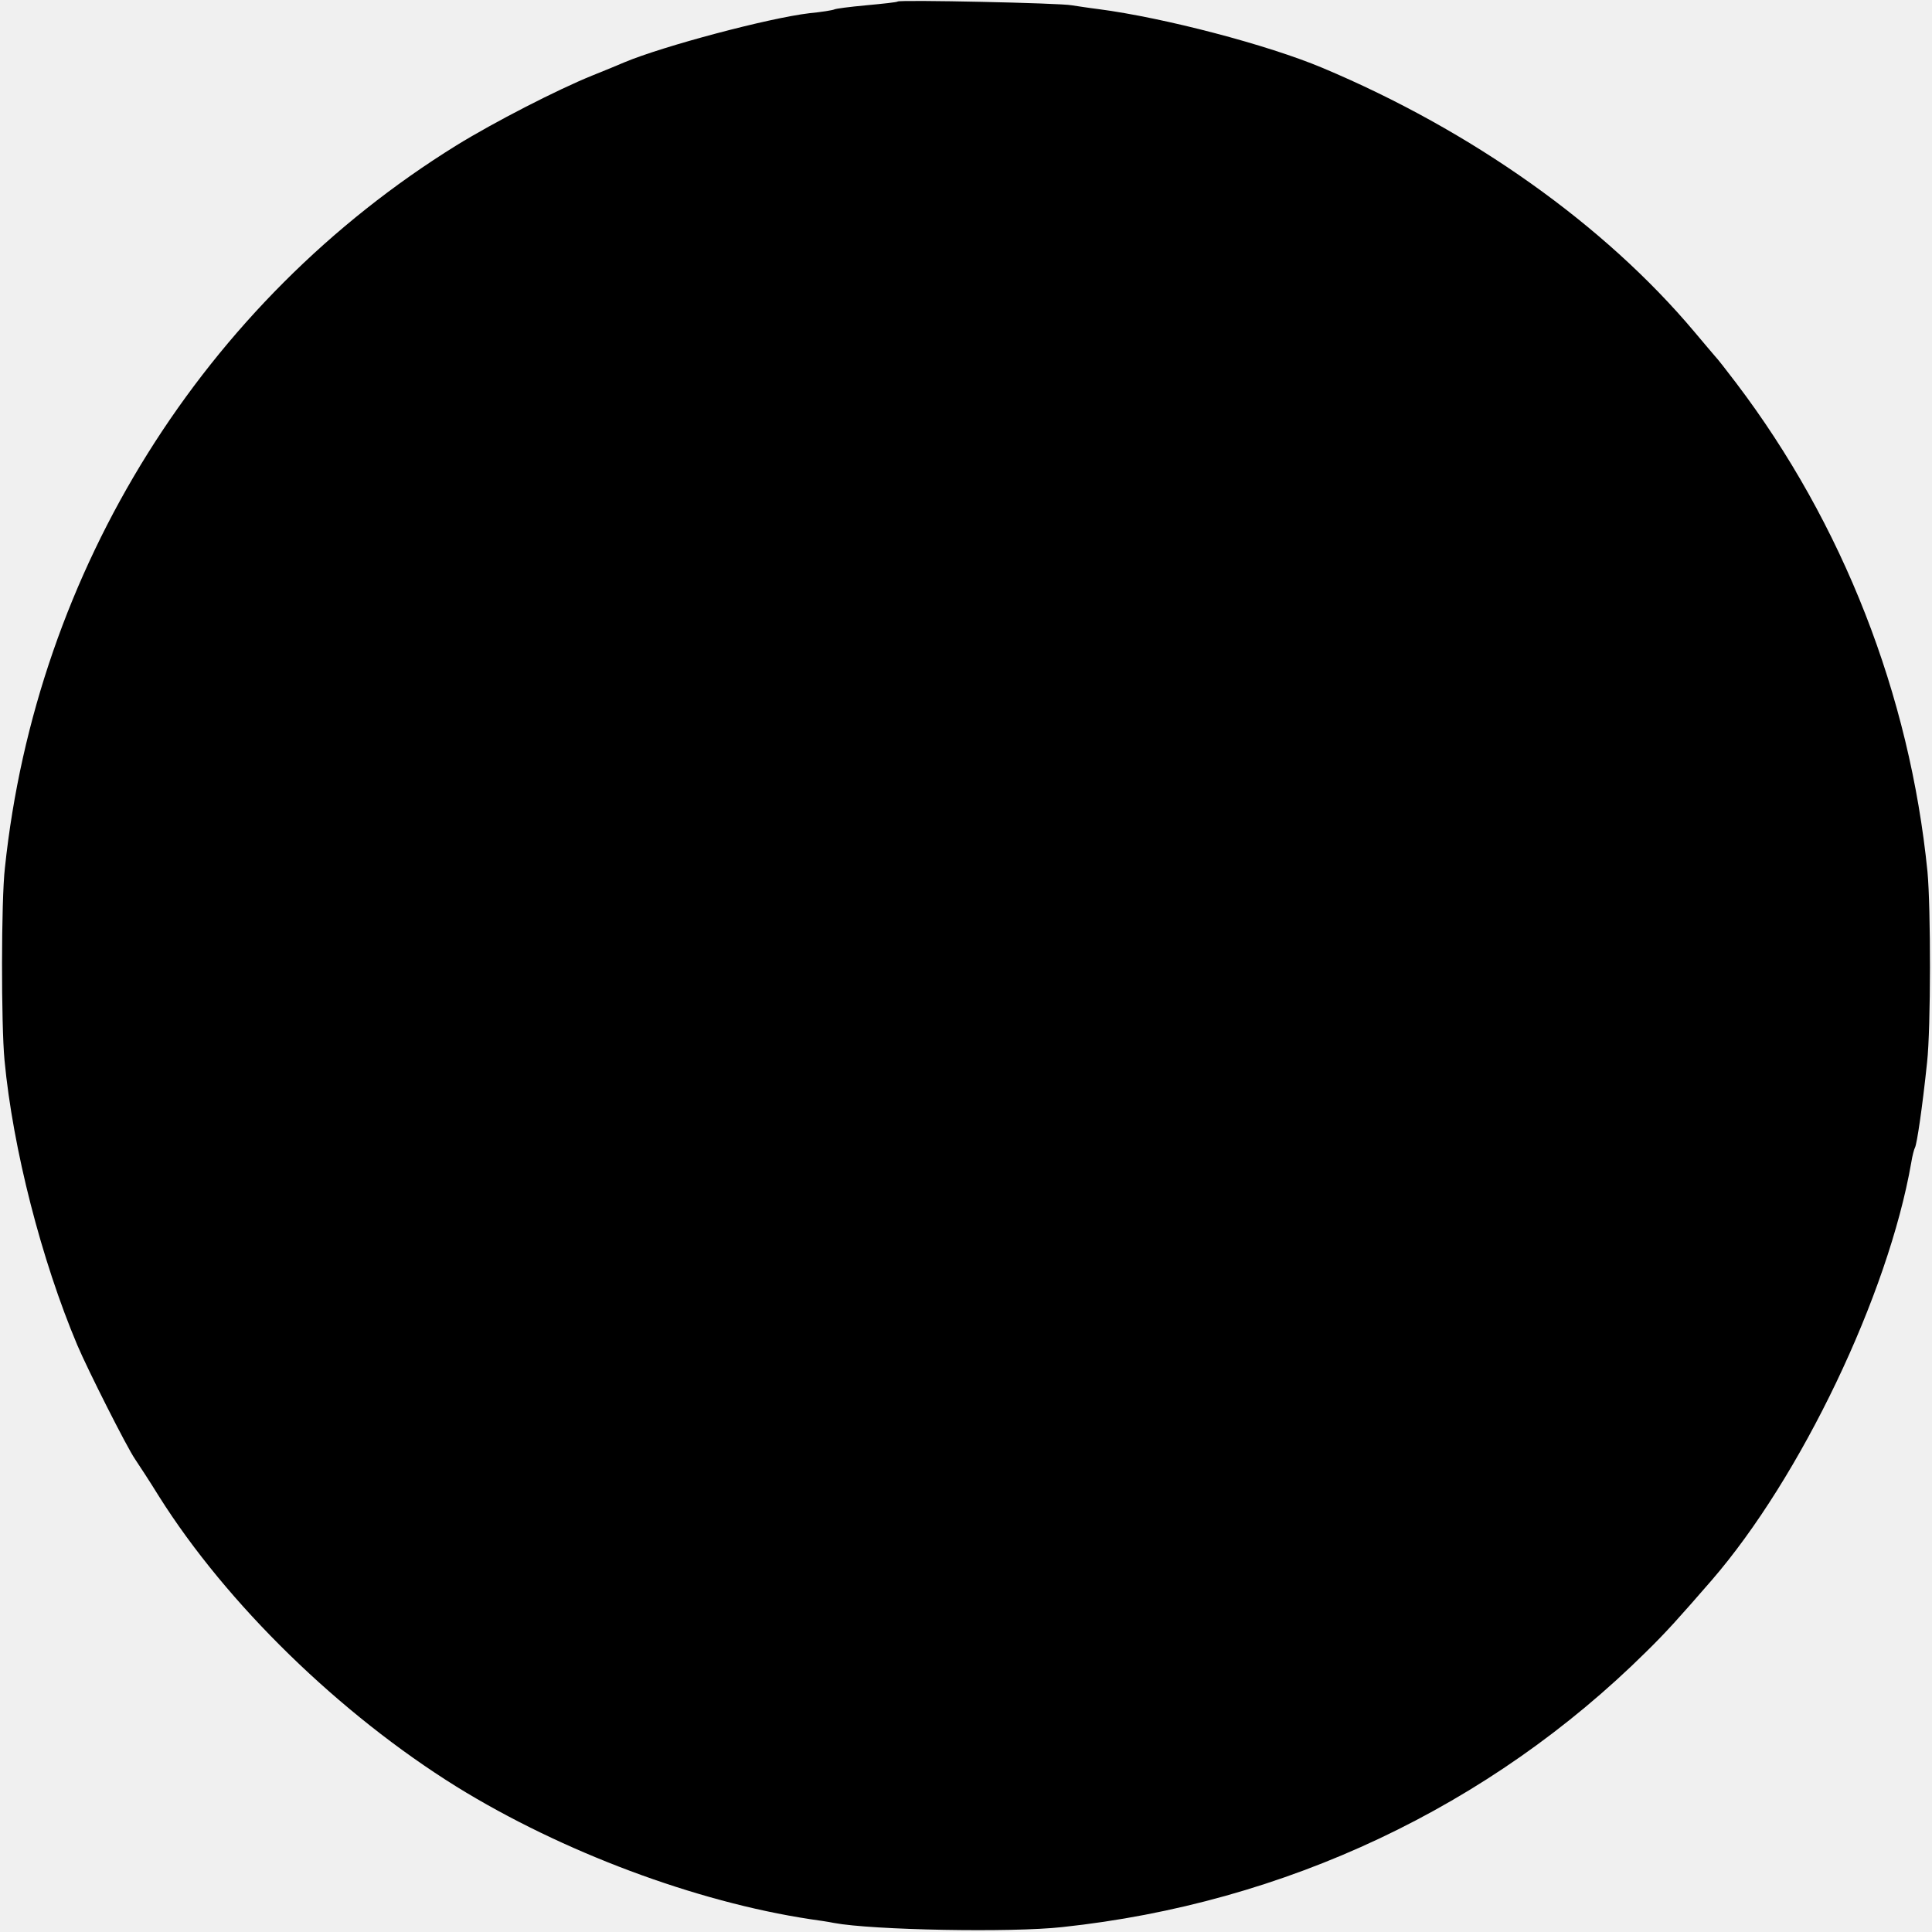
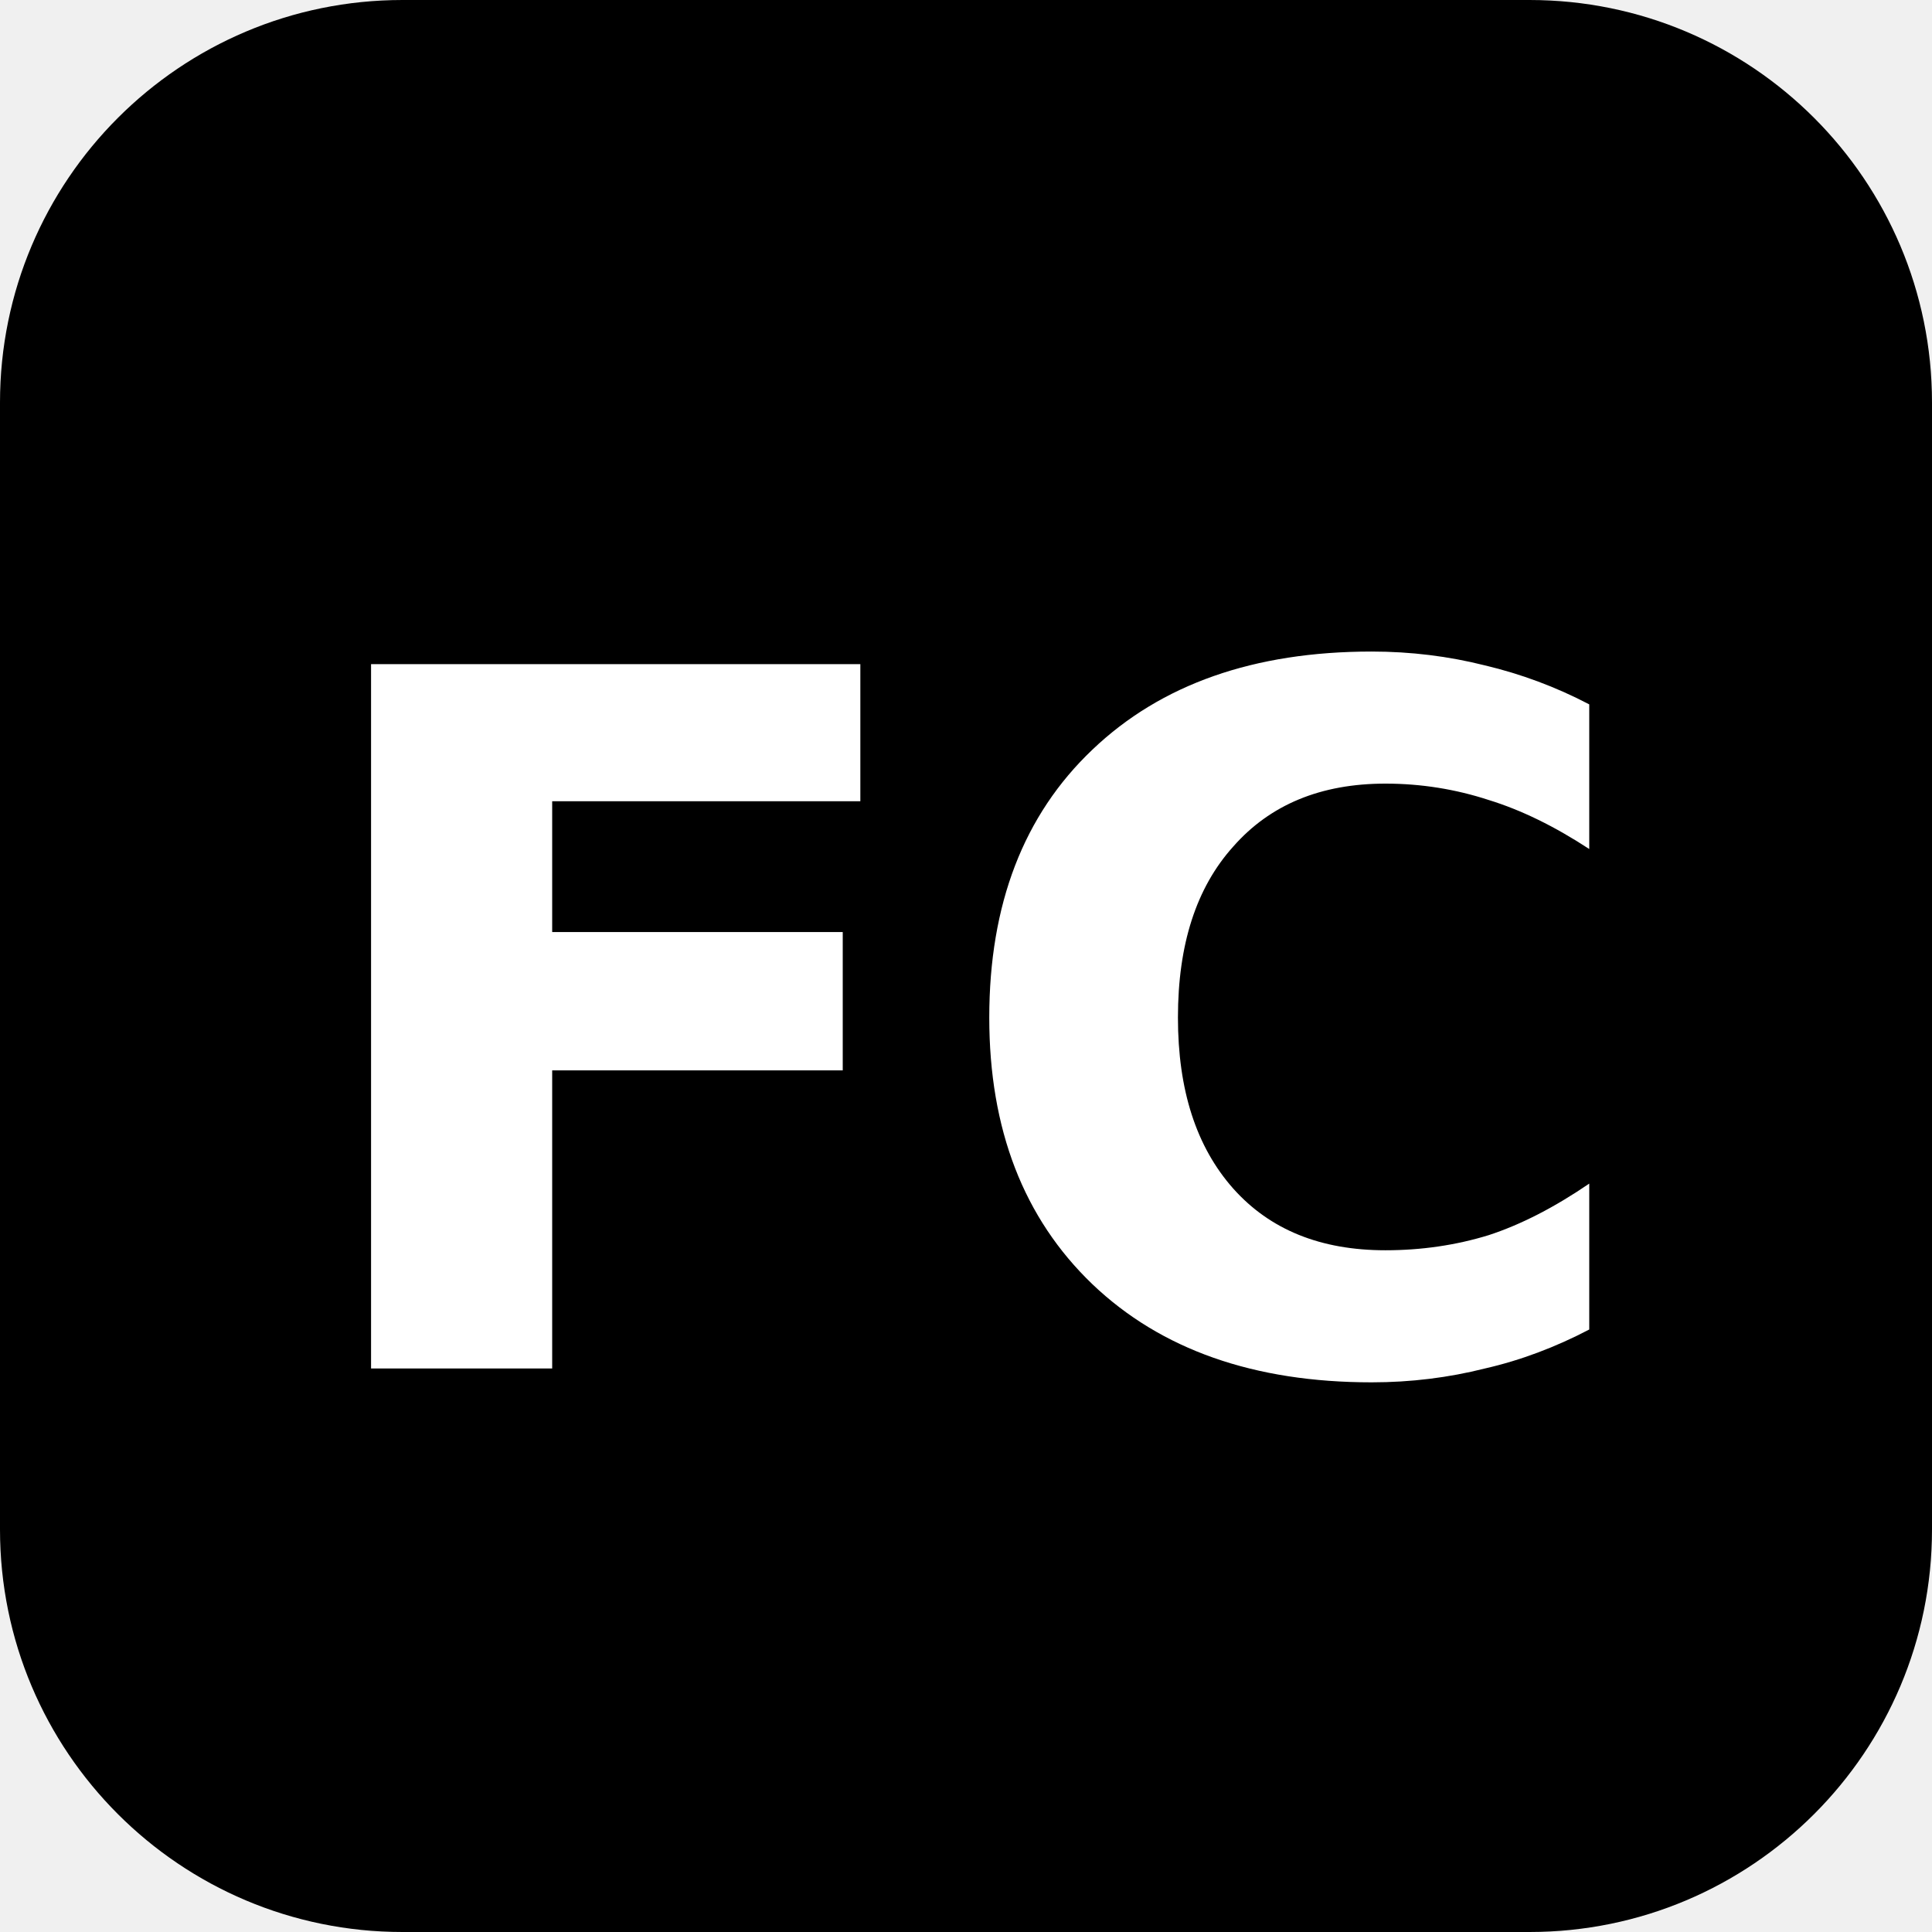
- <svg xmlns="http://www.w3.org/2000/svg" version="1.0" width="512pt" height="512pt" viewBox="0 0 512 512" preserveAspectRatio="xMidYMid meet">
-   <g transform="translate(0,512) scale(0.1,-0.1)" fill="#000000" stroke="none">
-     <path d="M2379 5116 c-2 -2 -40 -6 -83 -10 -44 -4 -82 -9 -85 -11 -4 -2 -34 -7 -66 -10 -109 -13 -387 -87 -490 -130 -16 -7 -55 -23 -85 -35 -94 -38 -261 -124 -360 -185 -670 -415 -1114 -1125 -1197 -1915 -10 -86 -10 -416 -1 -510 22 -234 98 -530 193 -755 28 -66 132 -272 153 -302 10 -15 39 -59 63 -98 180 -286 479 -577 789 -770 280 -173 634 -305 937 -351 21 -3 49 -7 63 -10 101 -19 470 -26 605 -11 591 63 1133 319 1548 730 53 52 87 90 173 189 237 274 468 757 529 1107 3 19 8 37 10 40 5 10 19 102 32 226 10 91 10 409 1 505 -47 469 -224 922 -507 1295 -25 33 -50 65 -56 71 -5 6 -30 35 -55 65 -238 283 -590 533 -985 699 -145 61 -419 133 -595 156 -25 3 -56 8 -70 10 -29 6 -456 15 -461 10z" />
-   </g>
+ <svg xmlns="http://www.w3.org/2000/svg" viewBox="0 0 24 24">
+   <rect x="0" y="0" width="24" height="24" rx="5" fill="#000000" />
+   <text x="12" y="17" font-family="DejaVu Sans, Arial, sans-serif" font-weight="bold" font-size="12" fill="#FFFFFF" text-anchor="middle">FC</text>
</svg>
